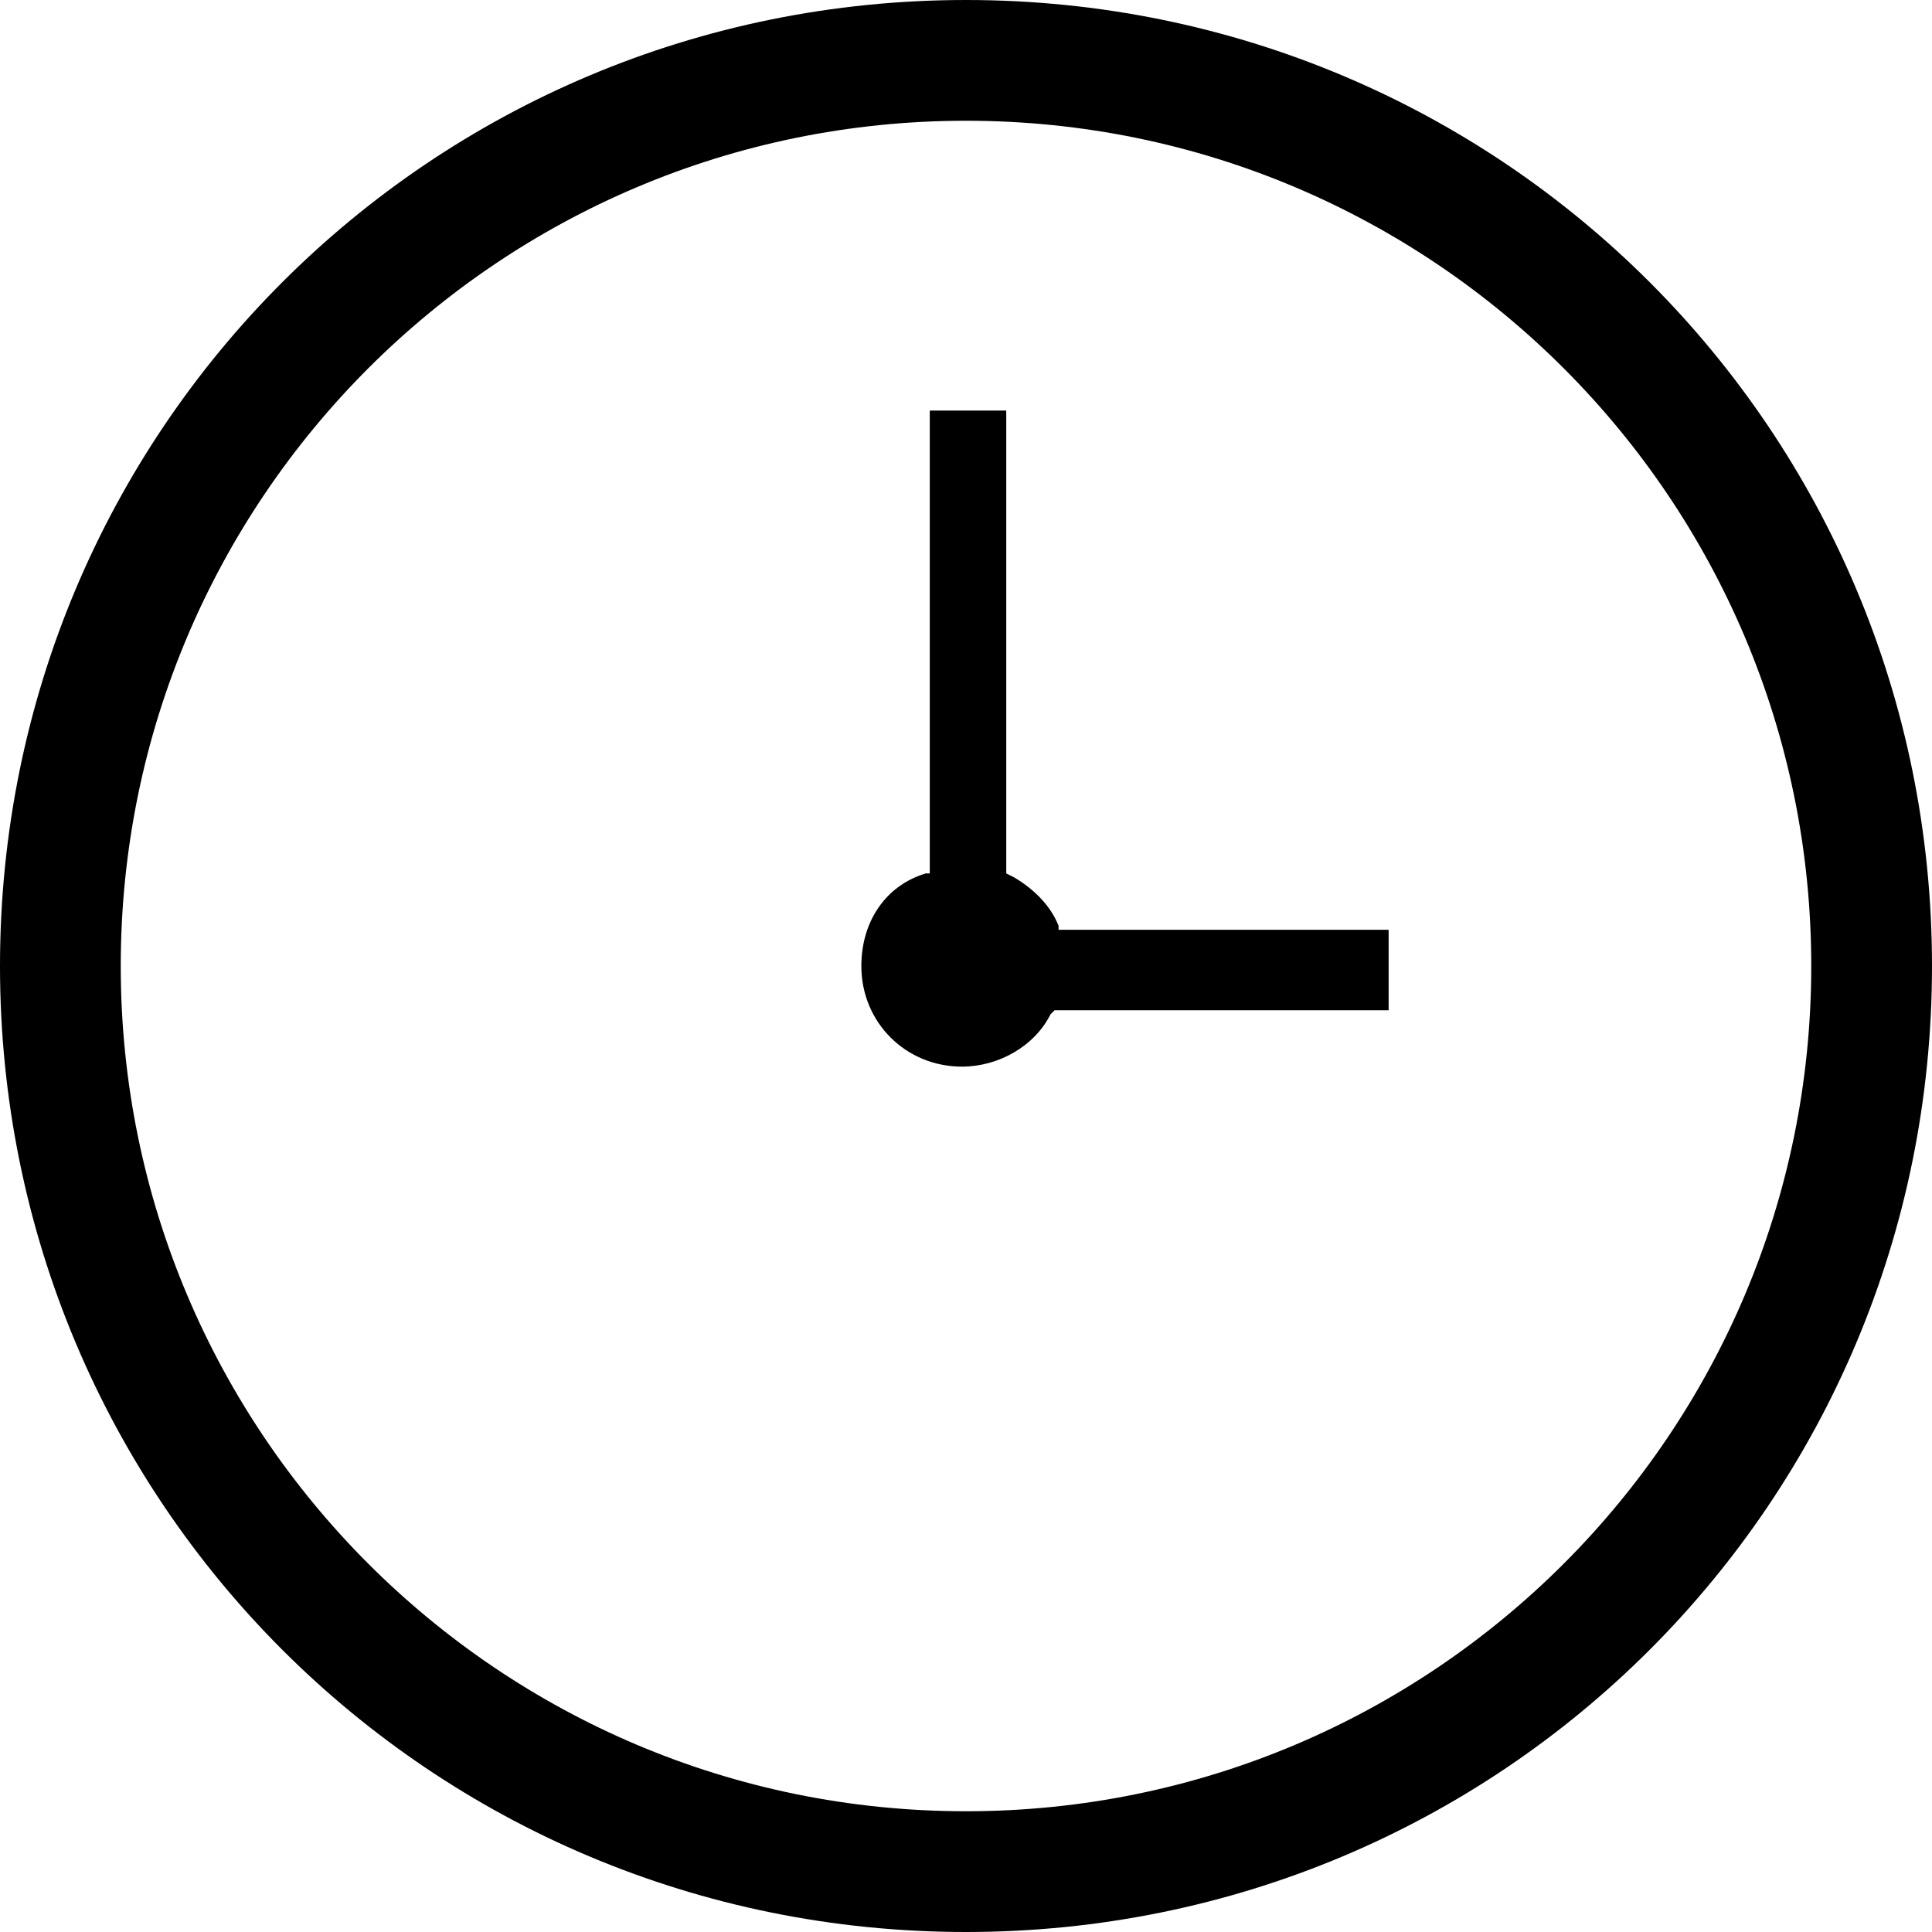
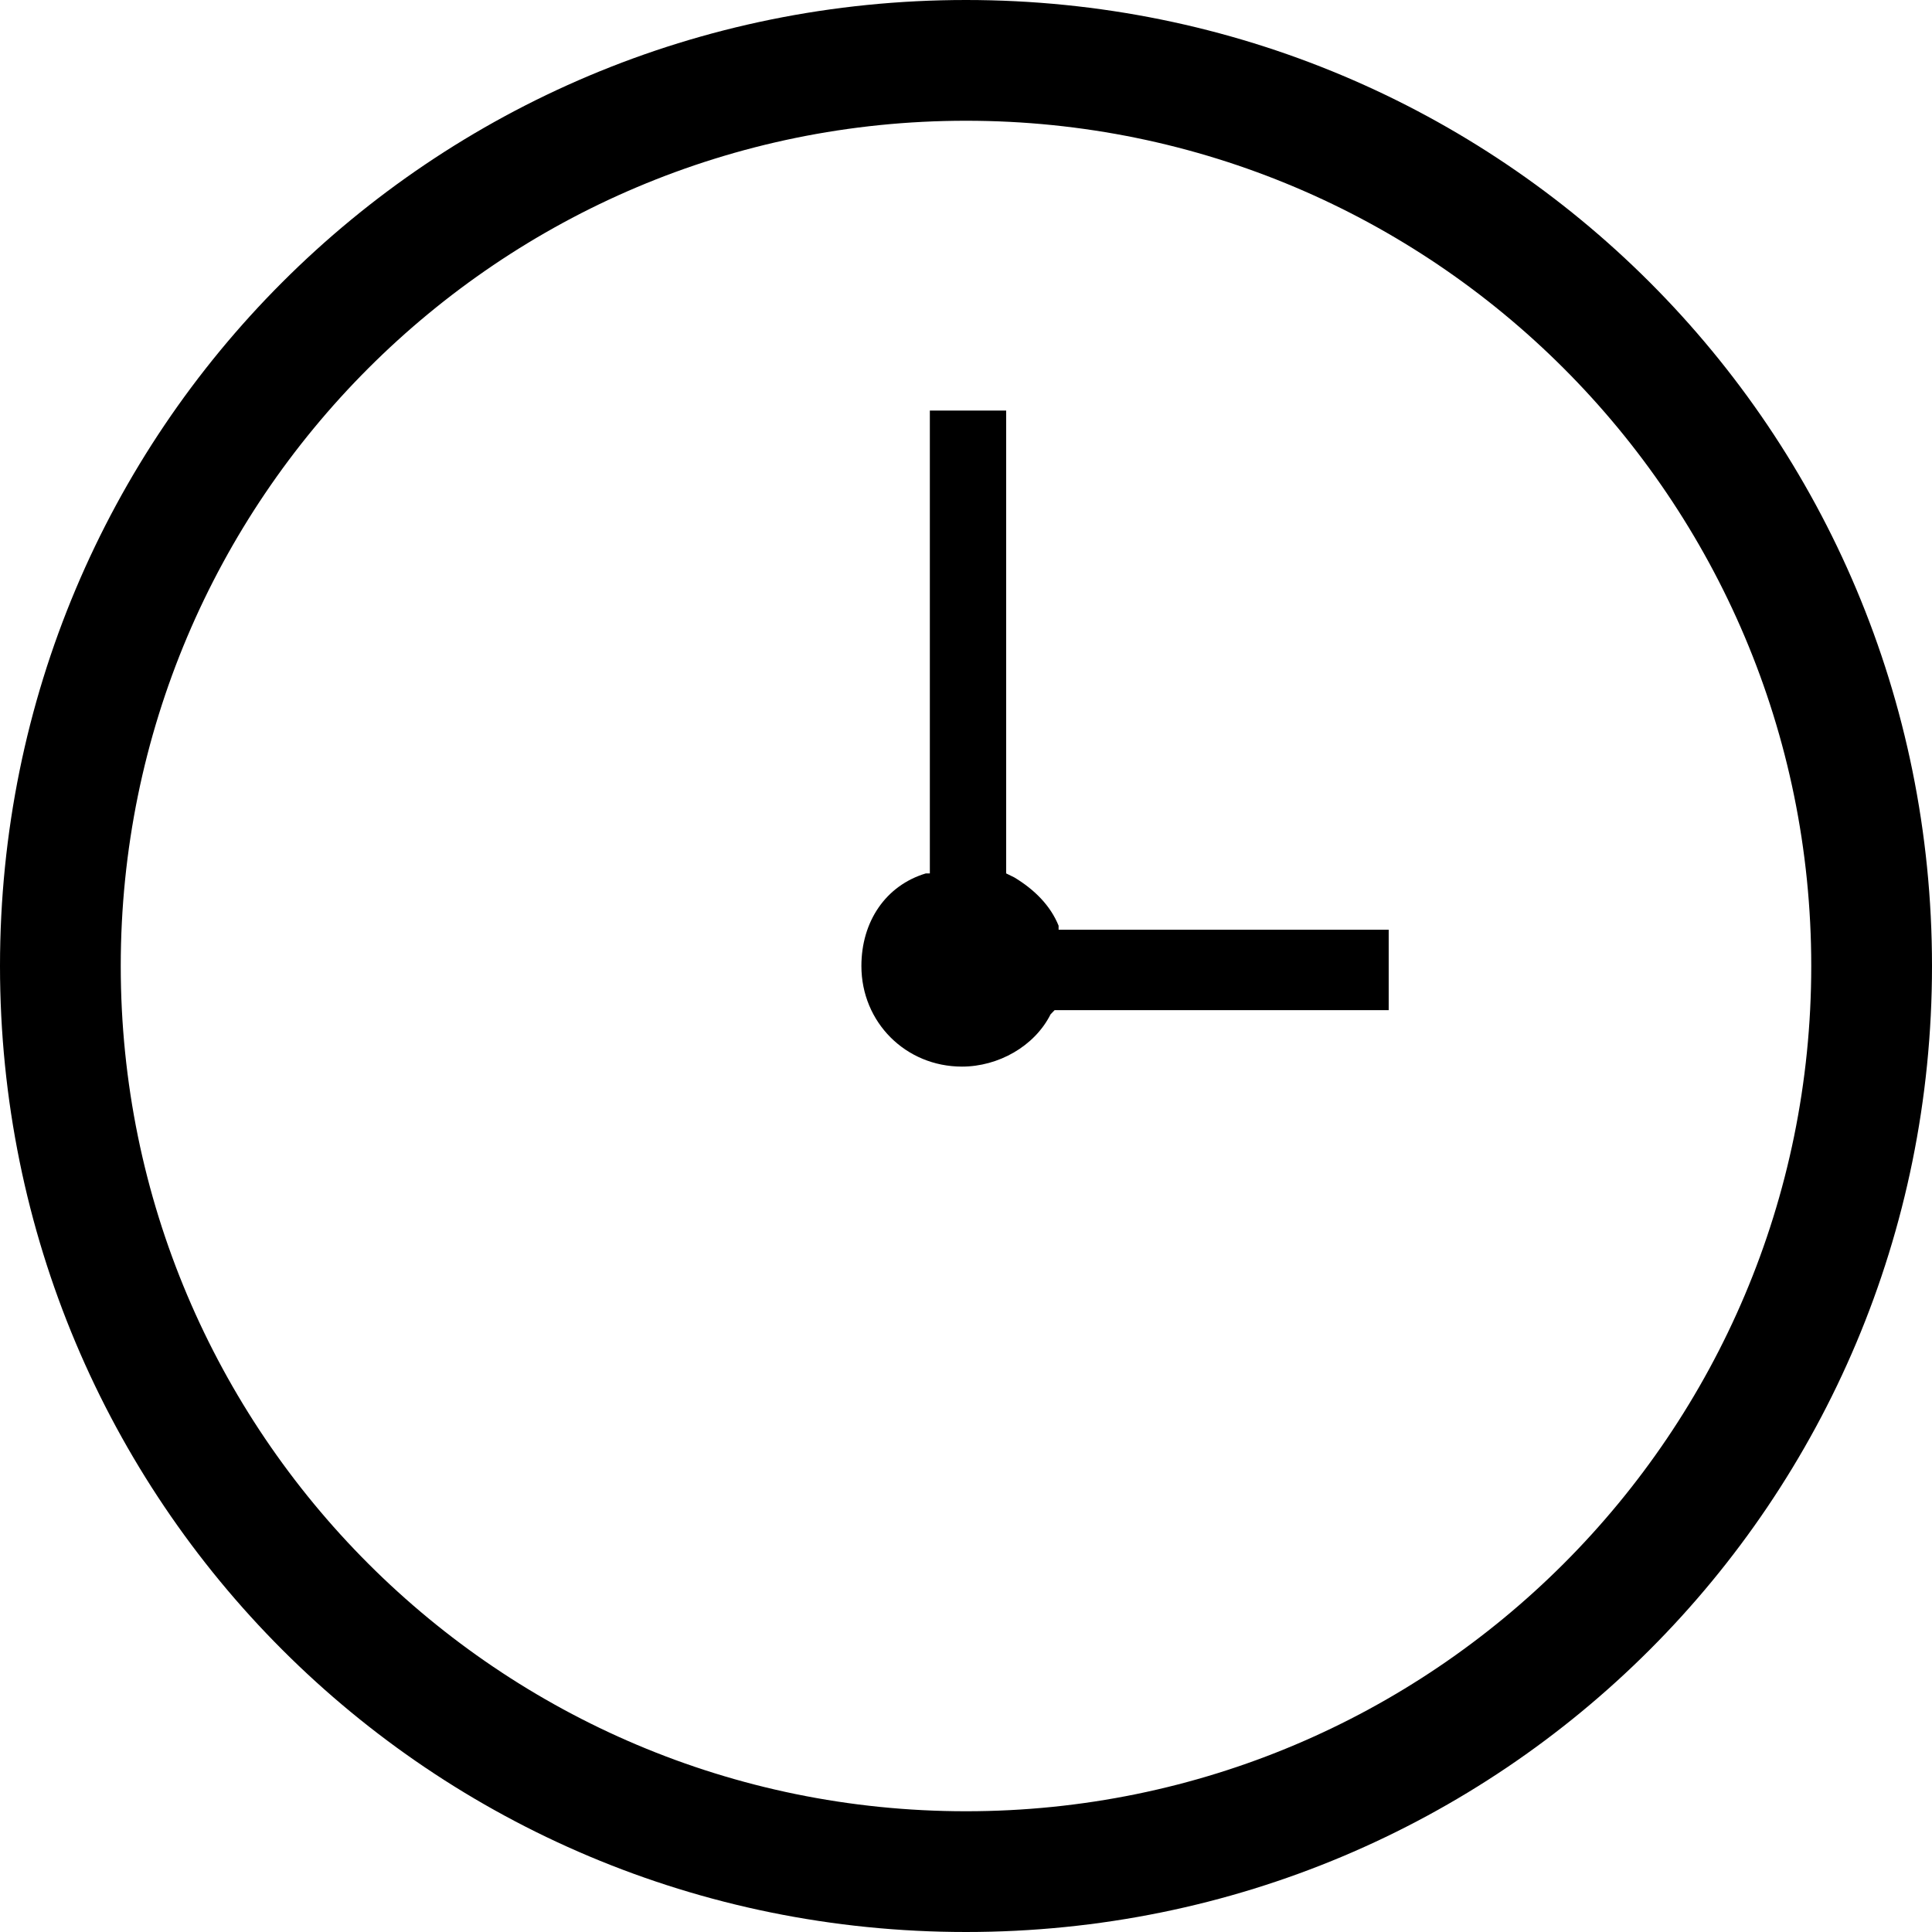
- <svg xmlns="http://www.w3.org/2000/svg" version="1.1" id="Layer_1" x="0px" y="0px" viewBox="282 372 48 48" enable-background="new 282 372 48 48" xml:space="preserve">
-   <g transform="translate(50,50)">
-     <g transform="translate(1.43051147460938E-06,0)">
-       <path id="path1" d="M255,332.2h2v11.5l0.2,0.1c0.5,0.3,0.9,0.7,1.1,1.2l0,0.1h8.2v2h-8.3l-0.1,0.1c-0.4,0.8-1.3,1.3-2.2,1.3    c-1.4,0-2.5-1.1-2.5-2.5c0-1.1,0.6-2,1.6-2.3l0.1,0V332.2z M256,325c-11.6,0-21,9.4-21,21s9.4,21,21,21c11.6,0,21-9.4,21-21    S267.6,325,256,325z M256,322c13.3,0,24,10.7,24,24s-10.7,24-24,24c-13.3,0-24-10.7-24-24S242.7,322,256,322z" />
-     </g>
-   </g>
+ <svg xmlns="http://www.w3.org/2000/svg" version="1.1" id="clock" x="0px" y="0px" viewBox="0 0 14 14" enable-background="new 0 0 14 14" xml:space="preserve">
+   <path id="path1" d="M6.708,2.975h0.583v3.354L7.35,6.358c0.146,0.088,0.262,0.204,0.321,0.35v0.029h2.392v0.583H7.642L7.613,7.35  C7.496,7.583,7.233,7.729,6.971,7.729C6.563,7.729,6.242,7.408,6.242,7c0-0.321,0.175-0.583,0.467-0.671h0.029V2.975H6.708z   M7,0.875C3.617,0.875,0.875,3.617,0.875,7S3.617,13.125,7,13.125S13.125,10.383,13.125,7S10.383,0.875,7,0.875z M7,0  c3.879,0,7,3.121,7,7s-3.121,7-7,7s-7-3.121-7-7S3.121,0,7,0z" />
</svg>
